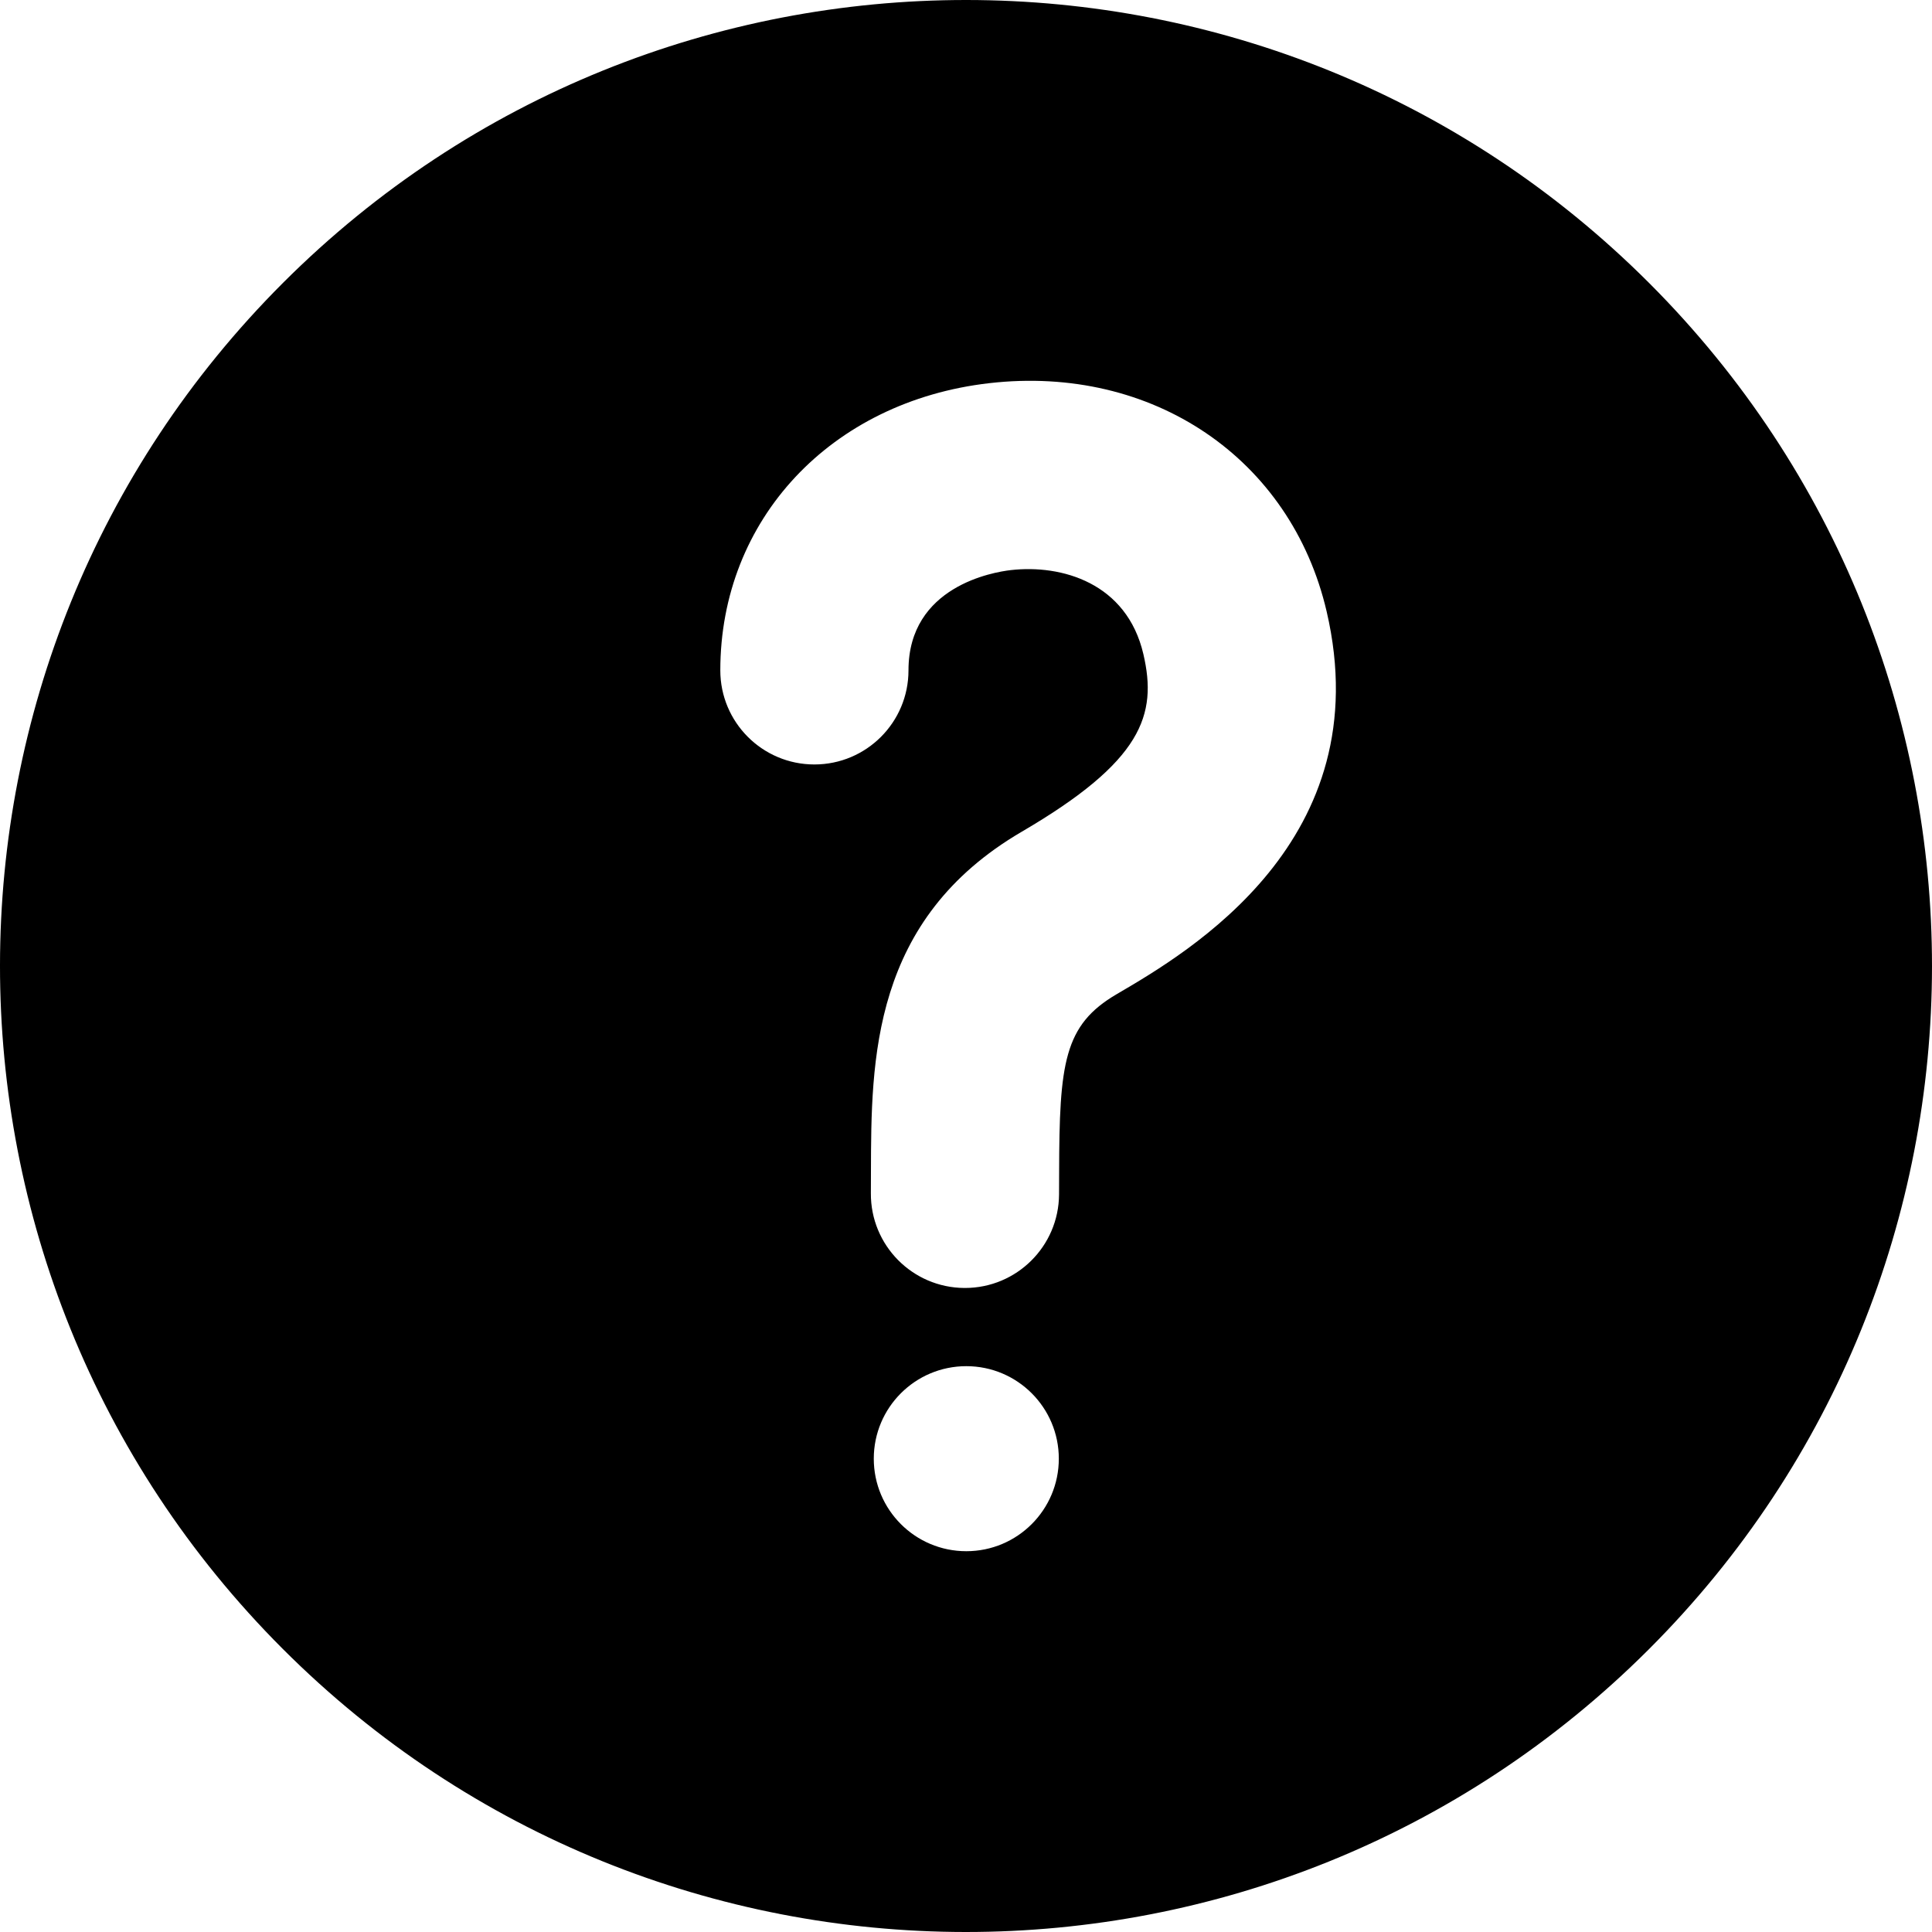
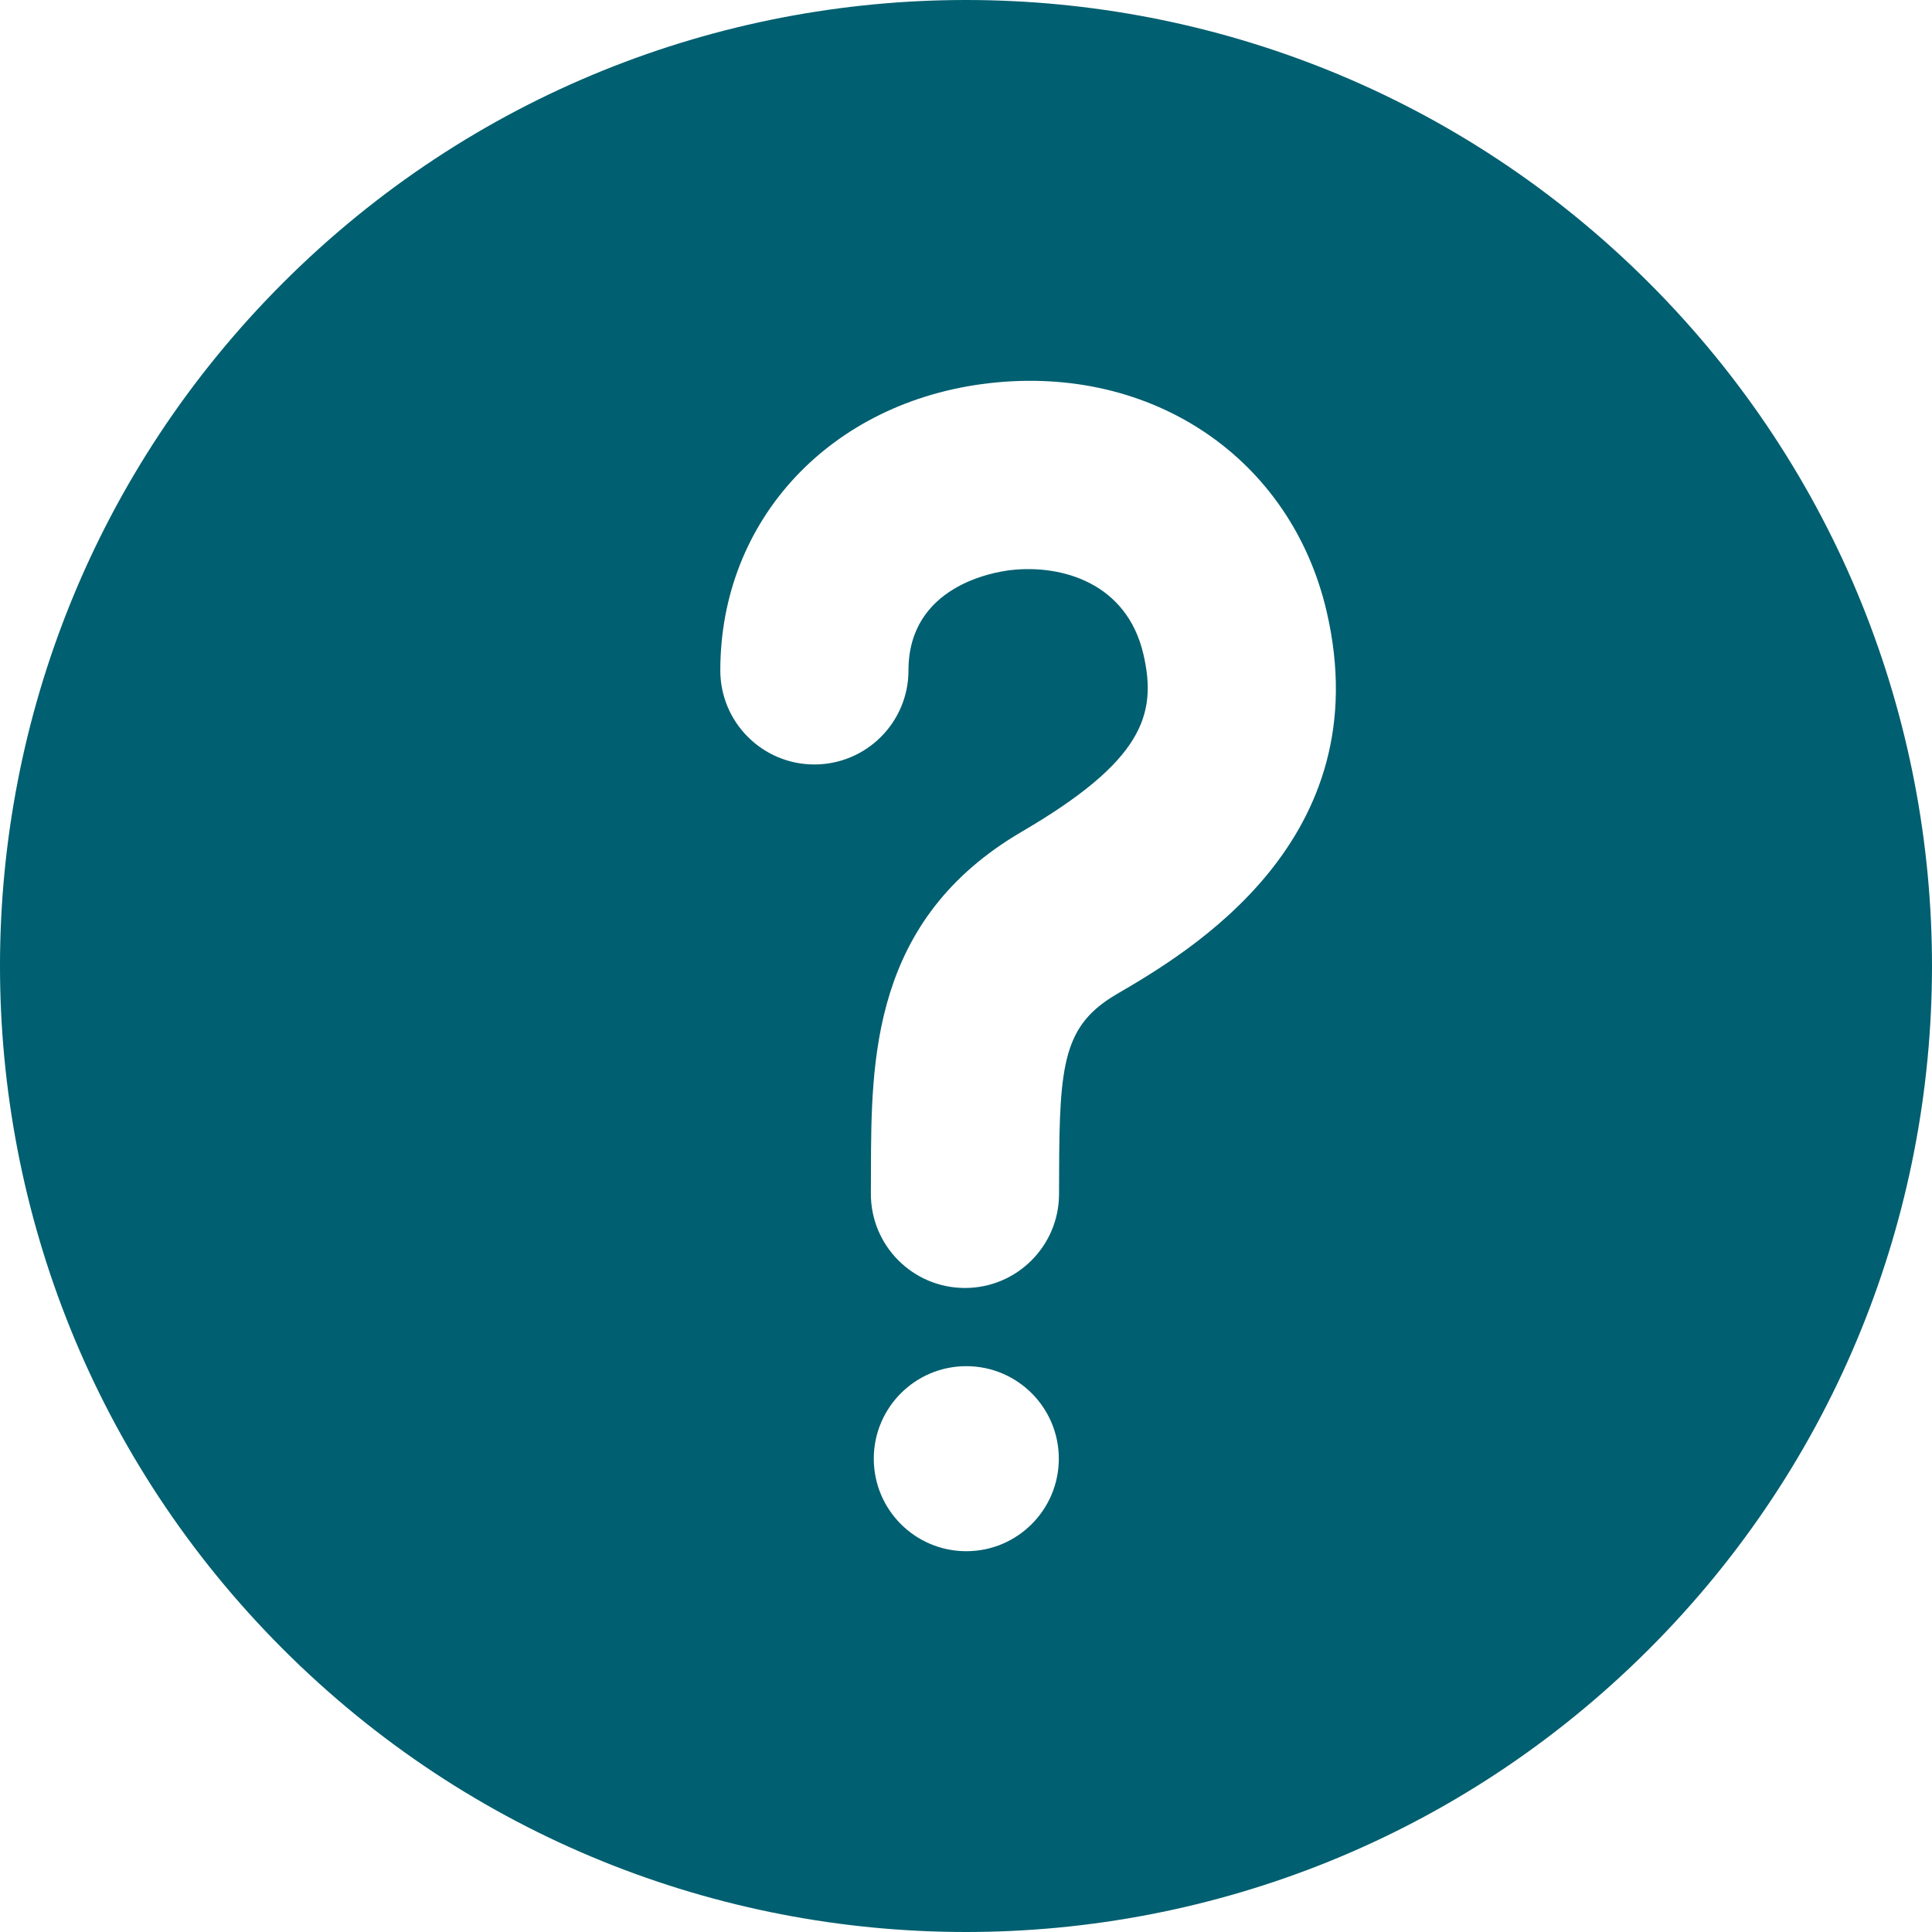
<svg xmlns="http://www.w3.org/2000/svg" version="1.1" id="Capa_1" x="0px" y="0px" width="416.979px" height="416.979px" viewBox="0 0 416.979 416.979" style="enable-background:new 0 0 416.979 416.979;" xml:space="preserve">
  <g>
-     <path d="M356.004,61.156c-81.37-81.47-213.377-81.551-294.848-0.182c-81.47,81.371-81.552,213.379-0.181,294.85   c81.369,81.47,213.378,81.551,294.849,0.181C437.293,274.636,437.375,142.626,356.004,61.156z M208.554,334.794   c-11.028,0-19.968-8.939-19.968-19.968s8.939-19.969,19.968-19.969c11.028,0,19.968,8.939,19.968,19.969   C228.521,325.854,219.582,334.794,208.554,334.794z M241.018,214.566c-11.406,6.668-12.381,14.871-12.43,38.508   c-0.003,1.563-0.008,3.14-0.017,4.726c-0.071,11.172-9.147,20.18-20.304,20.18c-0.044,0-0.088,0-0.131,0   c-11.215-0.071-20.248-9.22-20.178-20.436c0.01-1.528,0.013-3.047,0.016-4.552c0.05-24.293,0.111-54.524,32.547-73.484   c26.026-15.214,29.306-25.208,26.254-38.322c-3.586-15.404-17.653-19.396-28.63-18.141c-3.686,0.423-22.069,3.456-22.069,21.642   c0,11.213-9.092,20.306-20.307,20.306c-11.215,0-20.306-9.093-20.306-20.306c0-32.574,23.87-58.065,58.048-61.989   c35.2-4.038,65.125,16.226,72.816,49.282C297.824,181.361,256.555,205.485,241.018,214.566z" />
+     <path fill="rgb(0, 95, 112)" d="M356.004,61.156c-81.37-81.47-213.377-81.551-294.848-0.182c-81.47,81.371-81.552,213.379-0.181,294.85   c81.369,81.47,213.378,81.551,294.849,0.181C437.293,274.636,437.375,142.626,356.004,61.156z M208.554,334.794   c-11.028,0-19.968-8.939-19.968-19.968s8.939-19.969,19.968-19.969c11.028,0,19.968,8.939,19.968,19.969   C228.521,325.854,219.582,334.794,208.554,334.794z M241.018,214.566c-11.406,6.668-12.381,14.871-12.43,38.508   c-0.003,1.563-0.008,3.14-0.017,4.726c-0.071,11.172-9.147,20.18-20.304,20.18c-0.044,0-0.088,0-0.131,0   c-11.215-0.071-20.248-9.22-20.178-20.436c0.01-1.528,0.013-3.047,0.016-4.552c0.05-24.293,0.111-54.524,32.547-73.484   c26.026-15.214,29.306-25.208,26.254-38.322c-3.586-15.404-17.653-19.396-28.63-18.141c-3.686,0.423-22.069,3.456-22.069,21.642   c0,11.213-9.092,20.306-20.307,20.306c-11.215,0-20.306-9.093-20.306-20.306c0-32.574,23.87-58.065,58.048-61.989   c35.2-4.038,65.125,16.226,72.816,49.282C297.824,181.361,256.555,205.485,241.018,214.566z" />
  </g>
  <g>
</g>
  <g>
</g>
  <g>
</g>
  <g>
</g>
  <g>
</g>
  <g>
</g>
  <g>
</g>
  <g>
</g>
  <g>
</g>
  <g>
</g>
  <g>
</g>
  <g>
</g>
  <g>
</g>
  <g>
</g>
  <g>
</g>
</svg>
